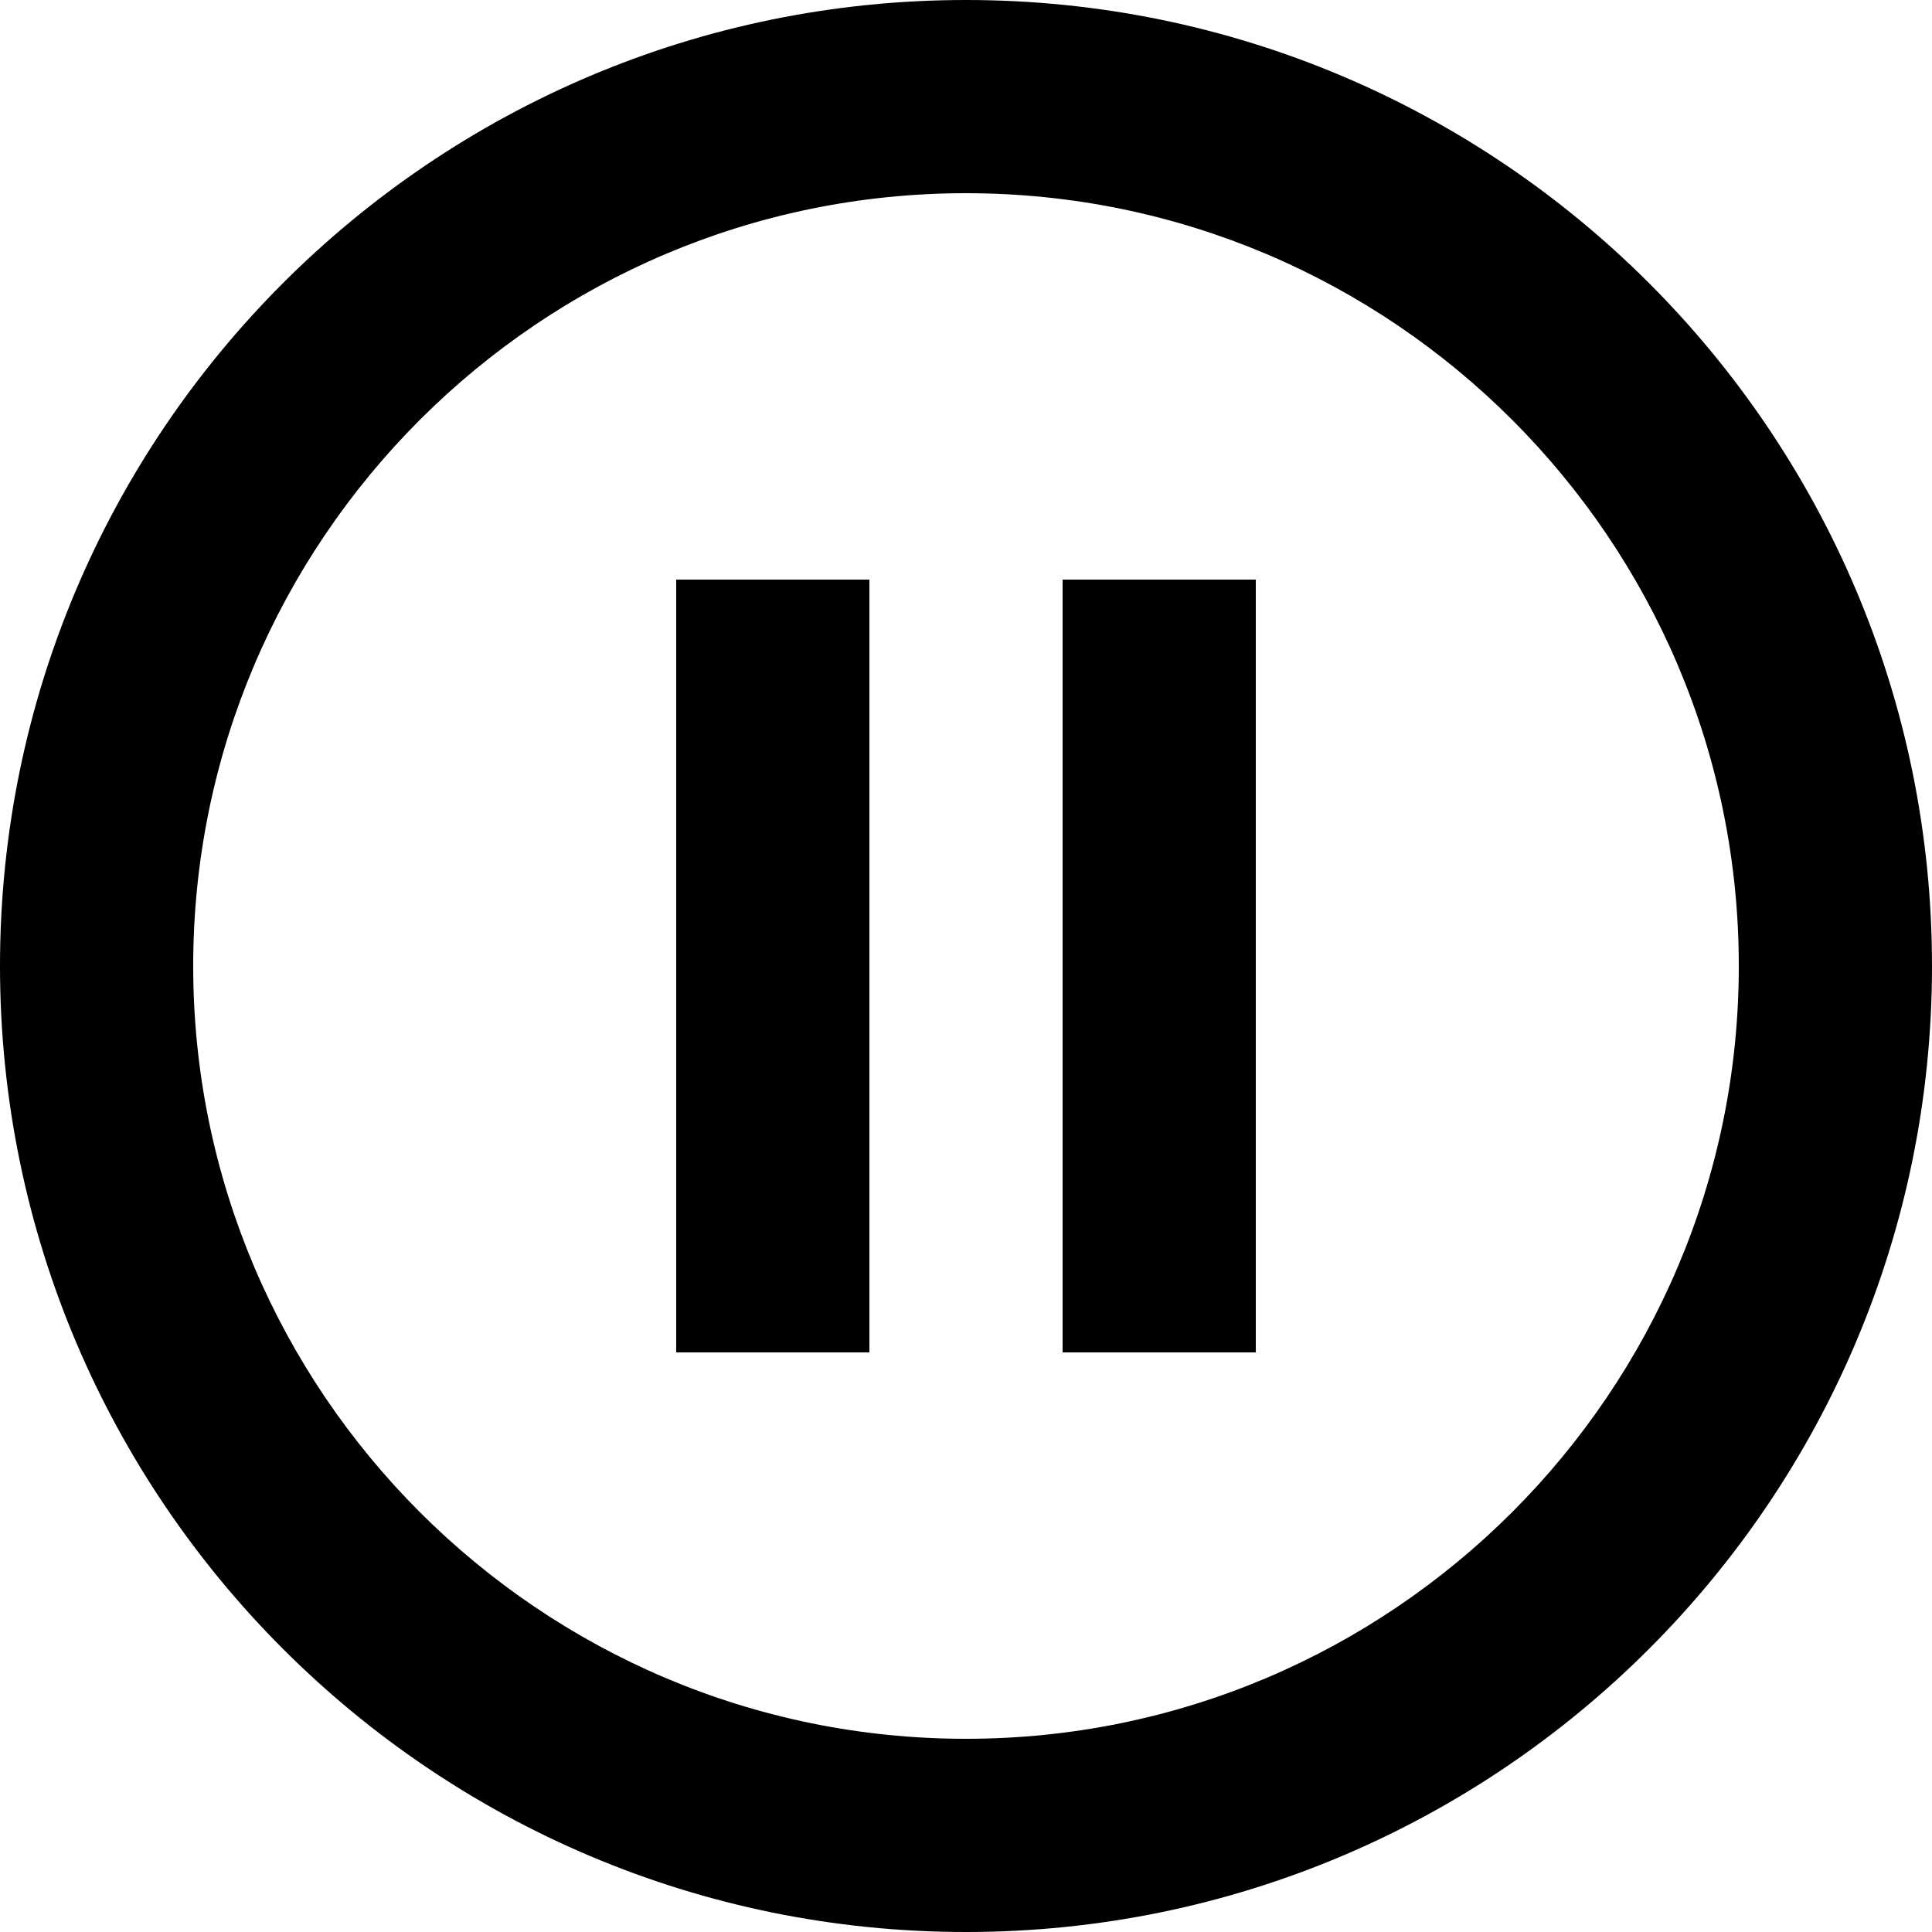
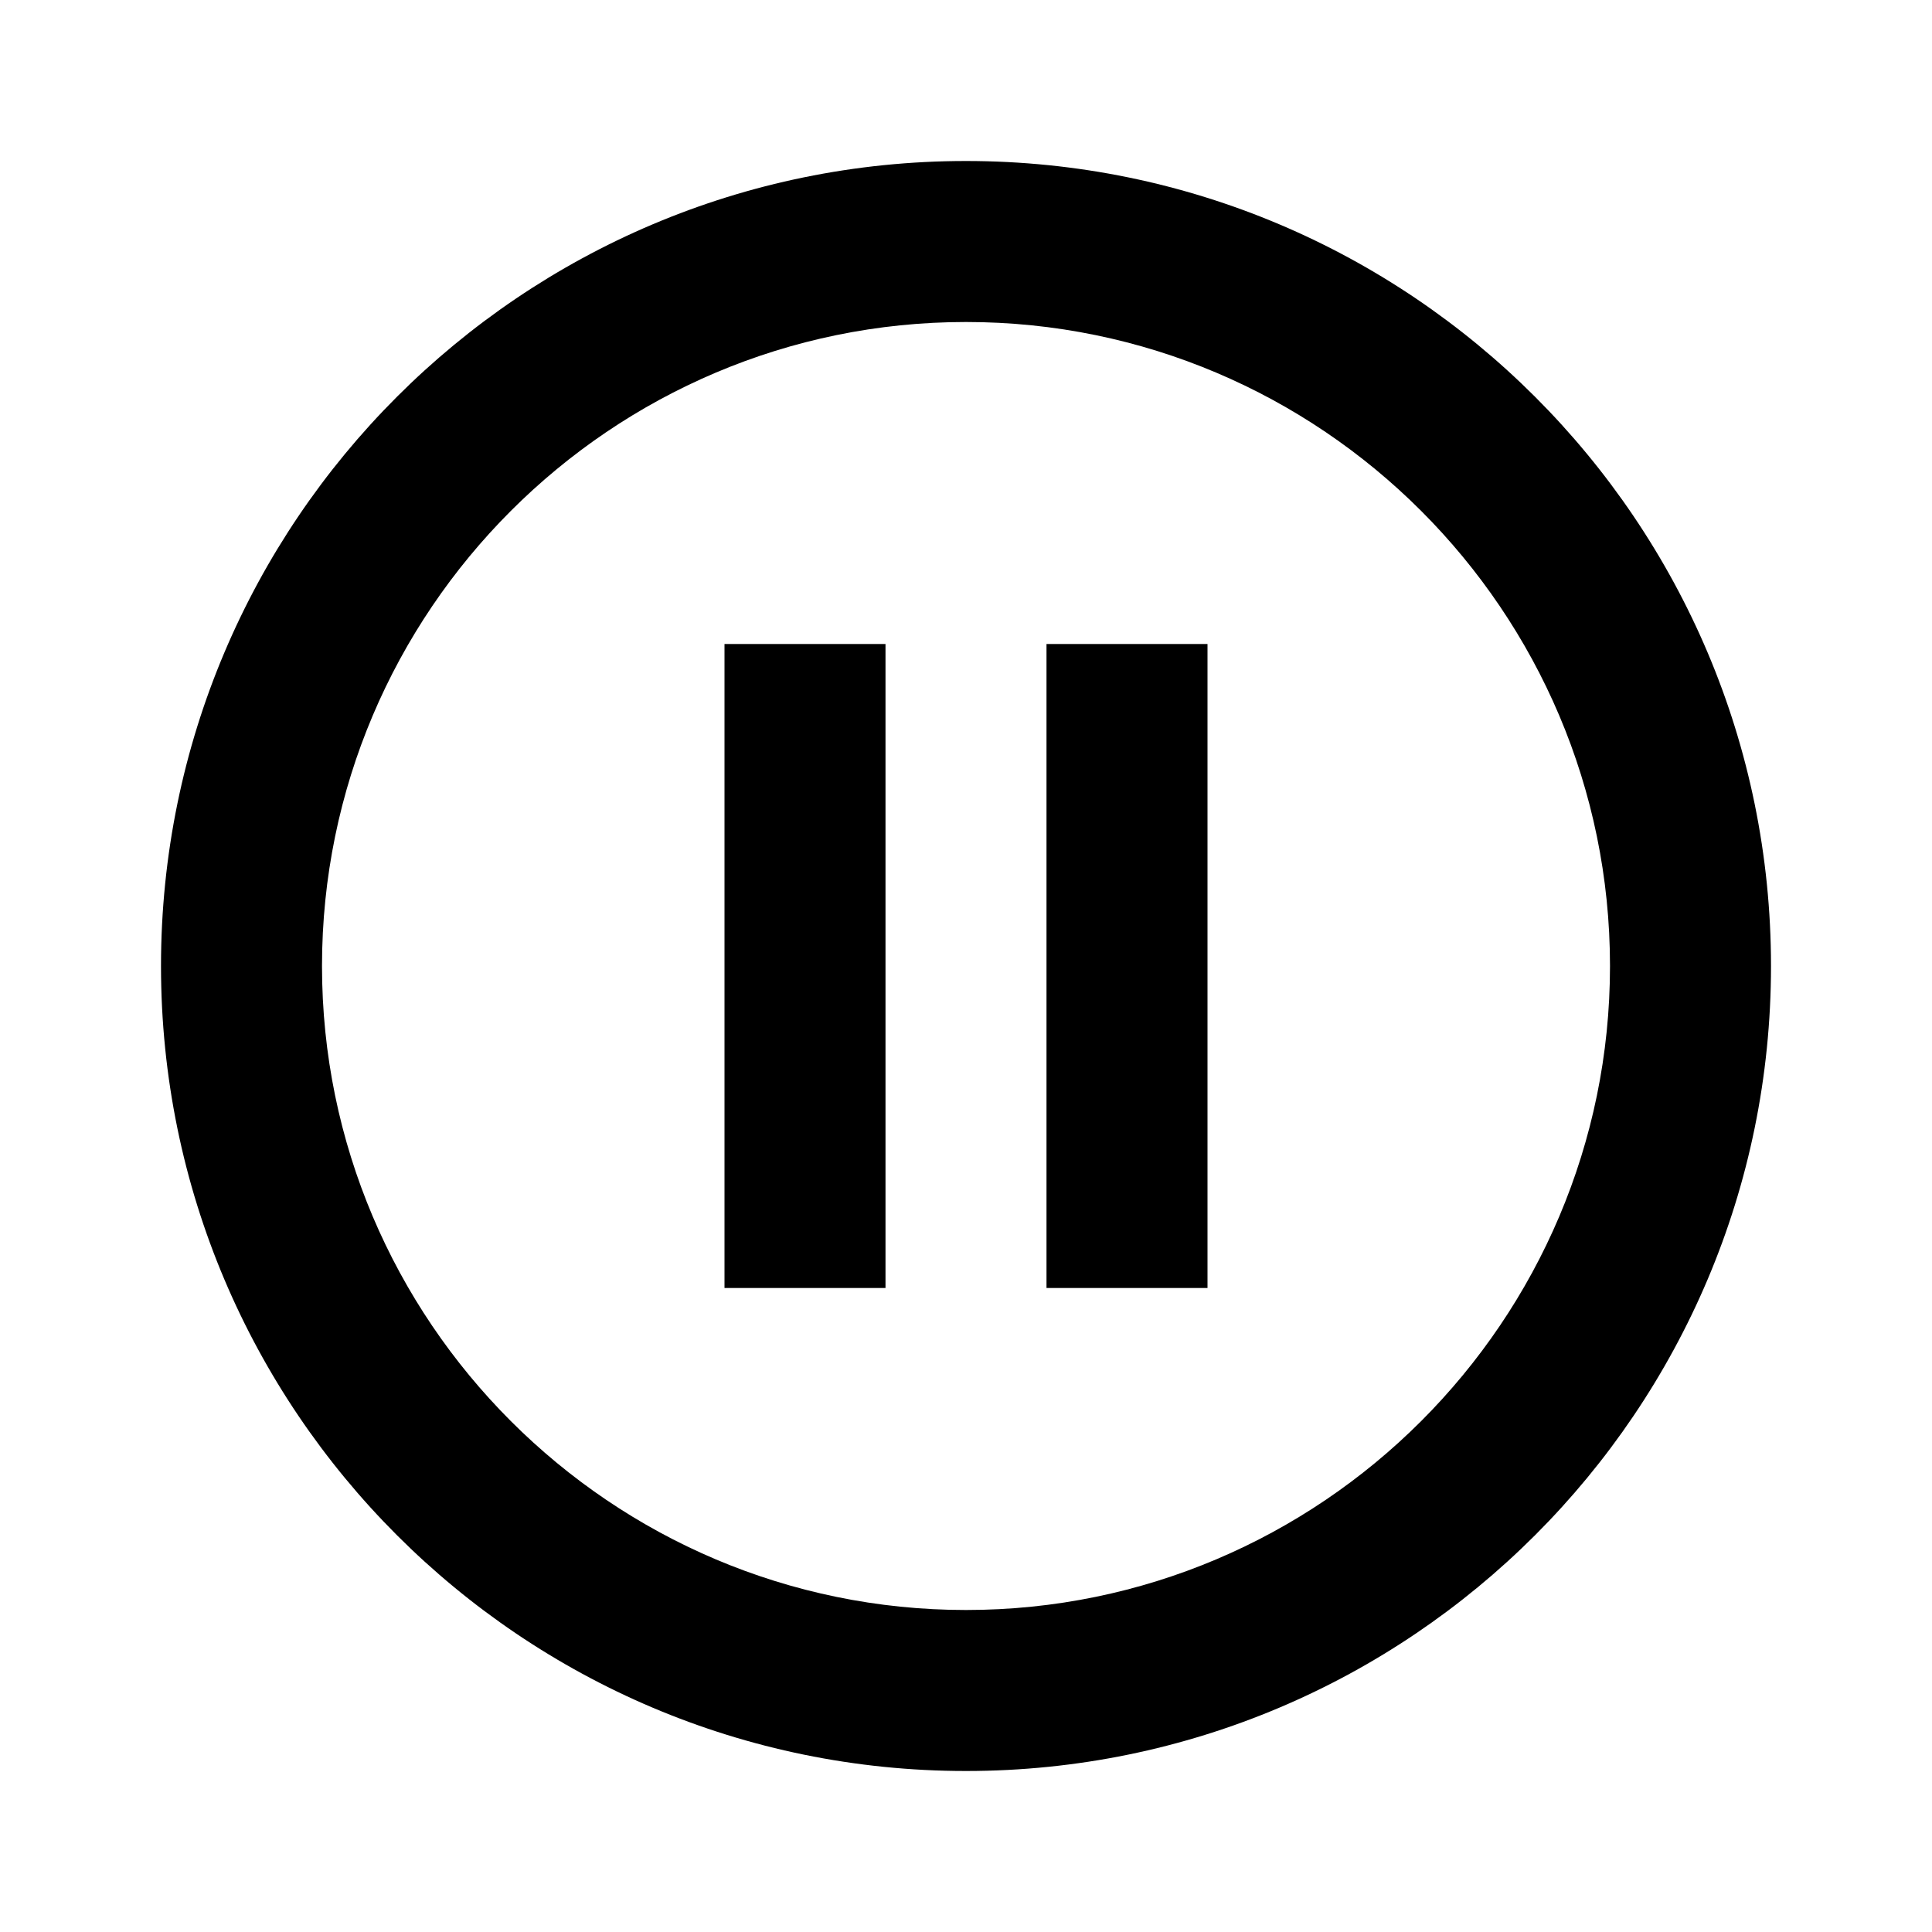
- <svg xmlns="http://www.w3.org/2000/svg" width="20" height="20" viewBox="0 0 20 20">
-   <path d="M7 14H9V6H7V14ZM10 0C4.48 0 0 4.48 0 10C0 15.52 4.48 20 10 20C15.52 20 20 15.52 20 10C20 4.48 15.52 0 10 0ZM10 18C5.59 18 2 14.41 2 10C2 5.59 5.59 2 10 2C14.41 2 18 5.59 18 10C18 14.41 14.41 18 10 18ZM11 14H13V6H11V14Z" />
+ <svg xmlns="http://www.w3.org/2000/svg" width="24" height="24" viewBox="0 0 24 24" fill="none">
+   <path d="M9 16H11V8H9V16ZM12 2C6.48 2 2 6.48 2 12C2 17.52 6.48 22 12 22C17.52 22 22 17.52 22 12C22 6.48 17.52 2 12 2ZM12 20C7.59 20 4 16.41 4 12C4 7.59 7.59 4 12 4C16.41 4 20 7.59 20 12C20 16.41 16.41 20 12 20ZM13 16H15V8H13V16Z" fill="currentColor" />
</svg>
